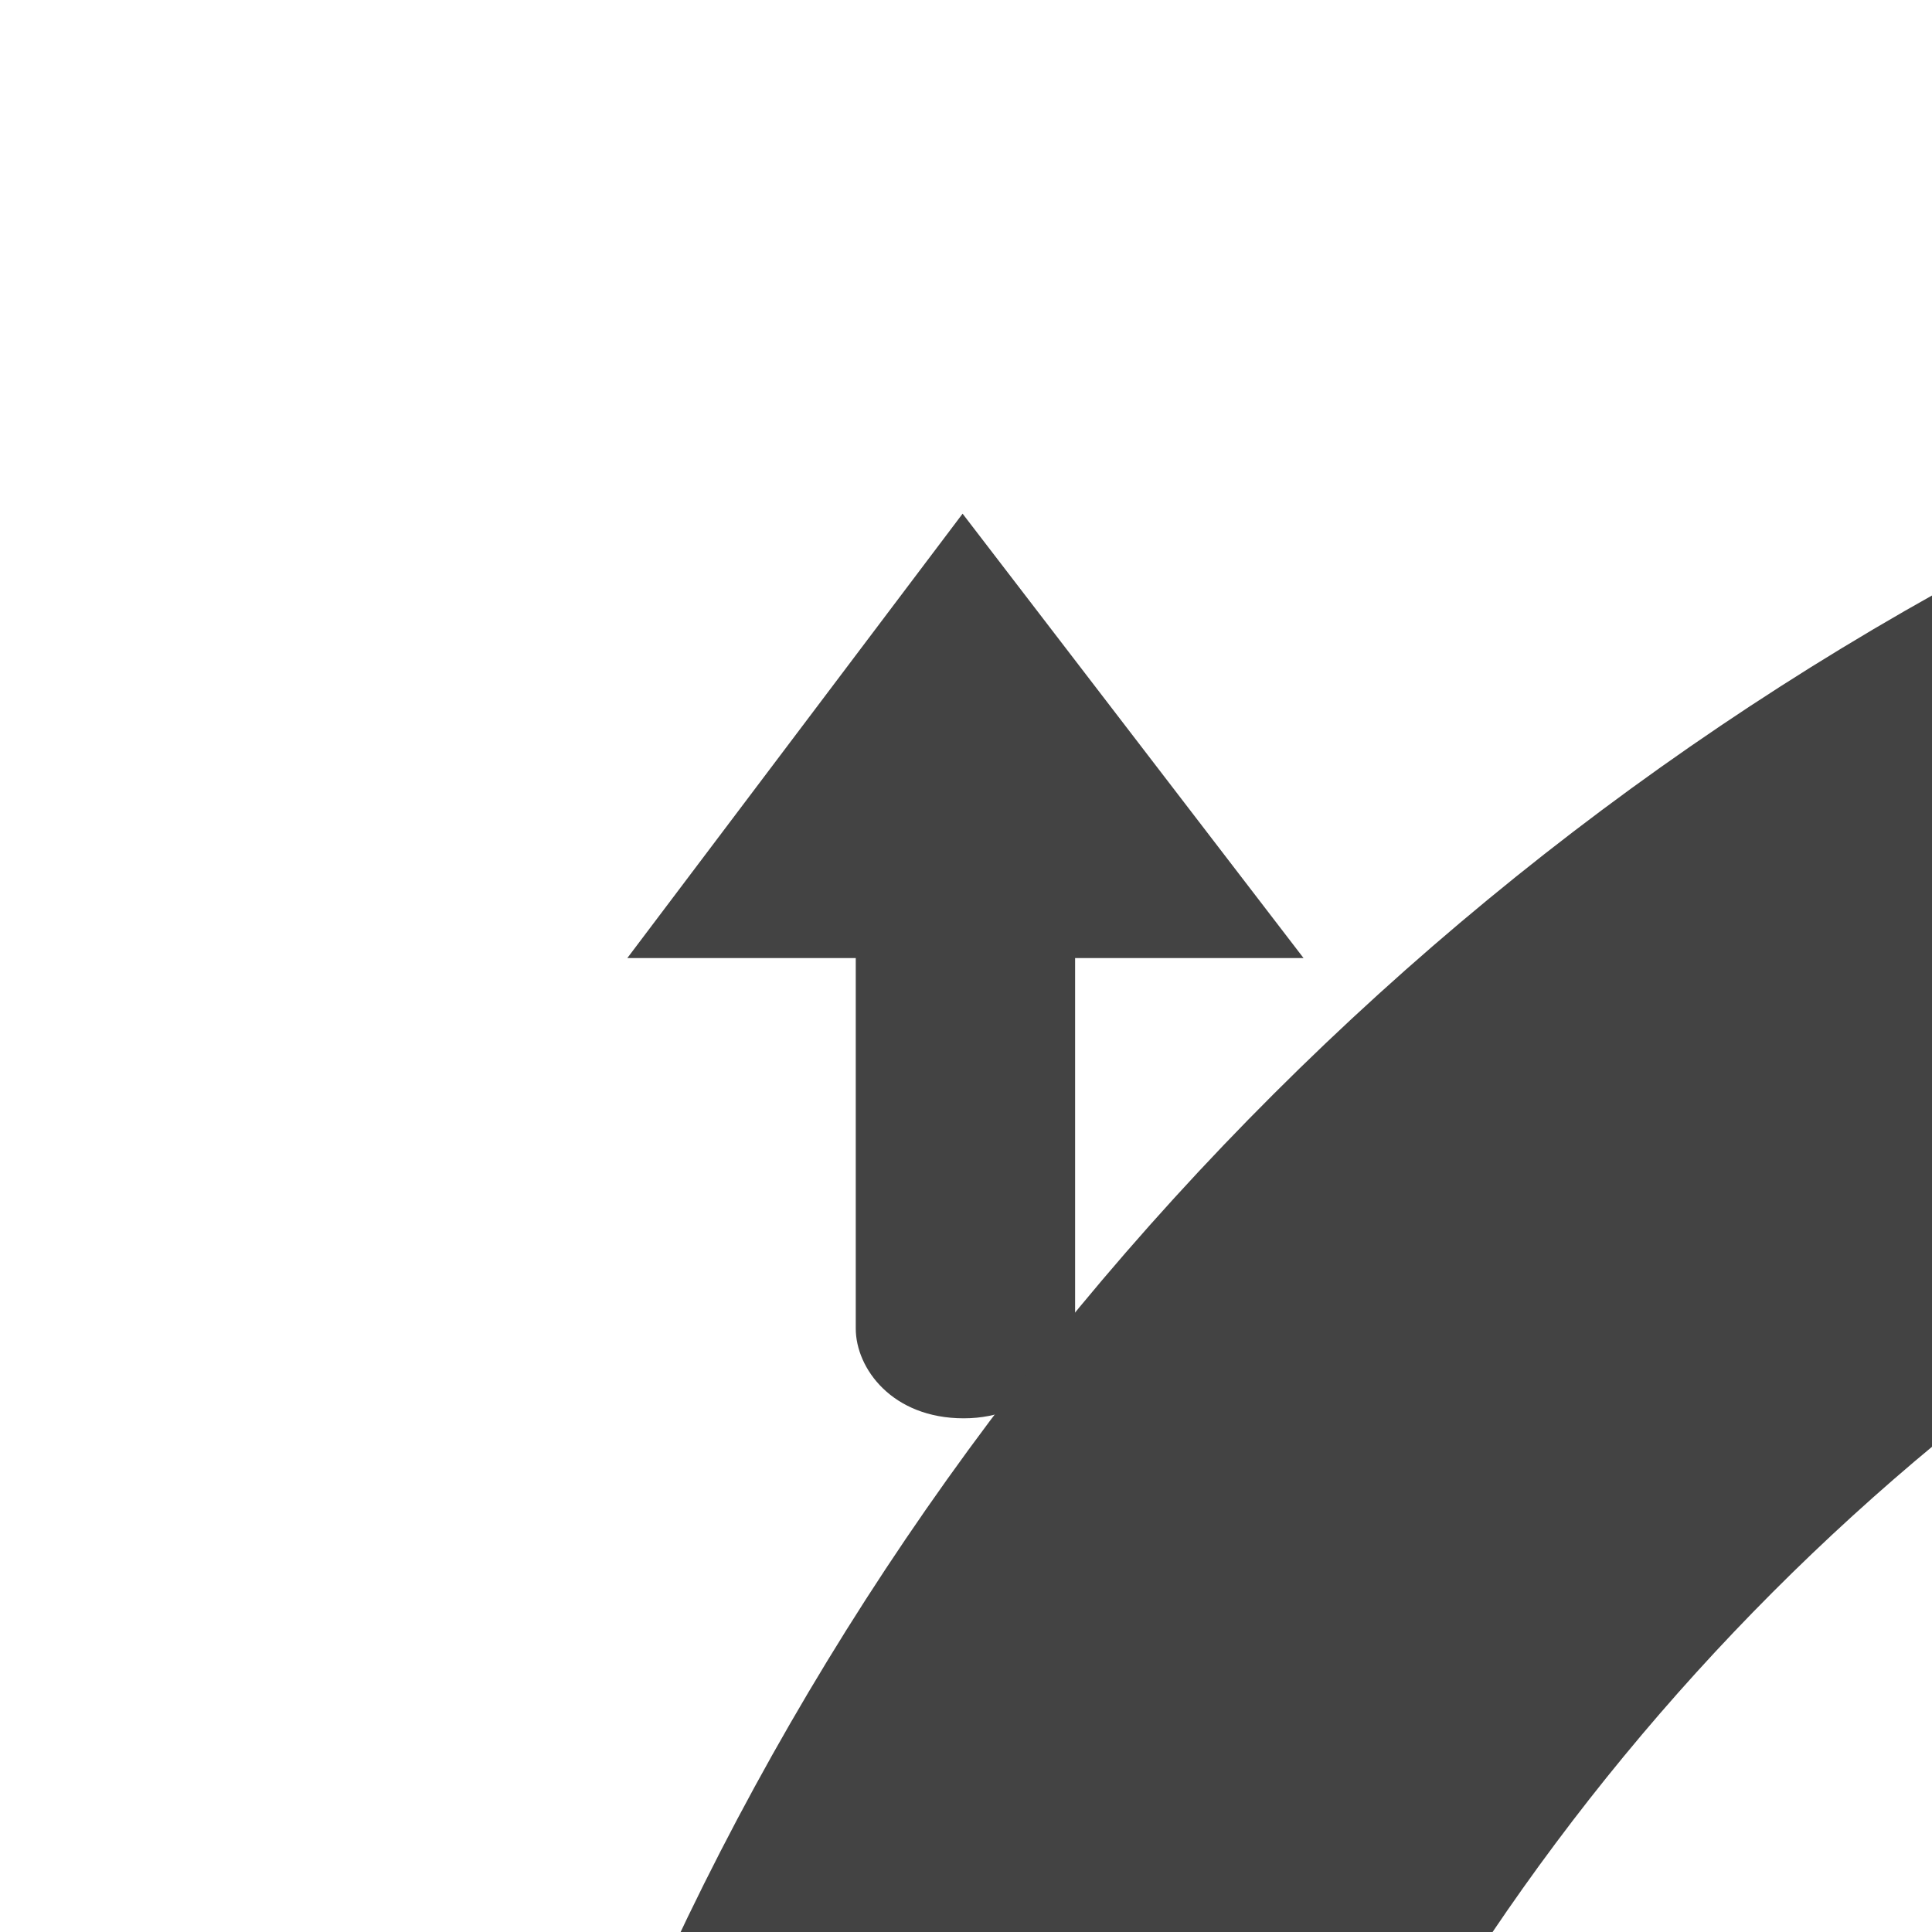
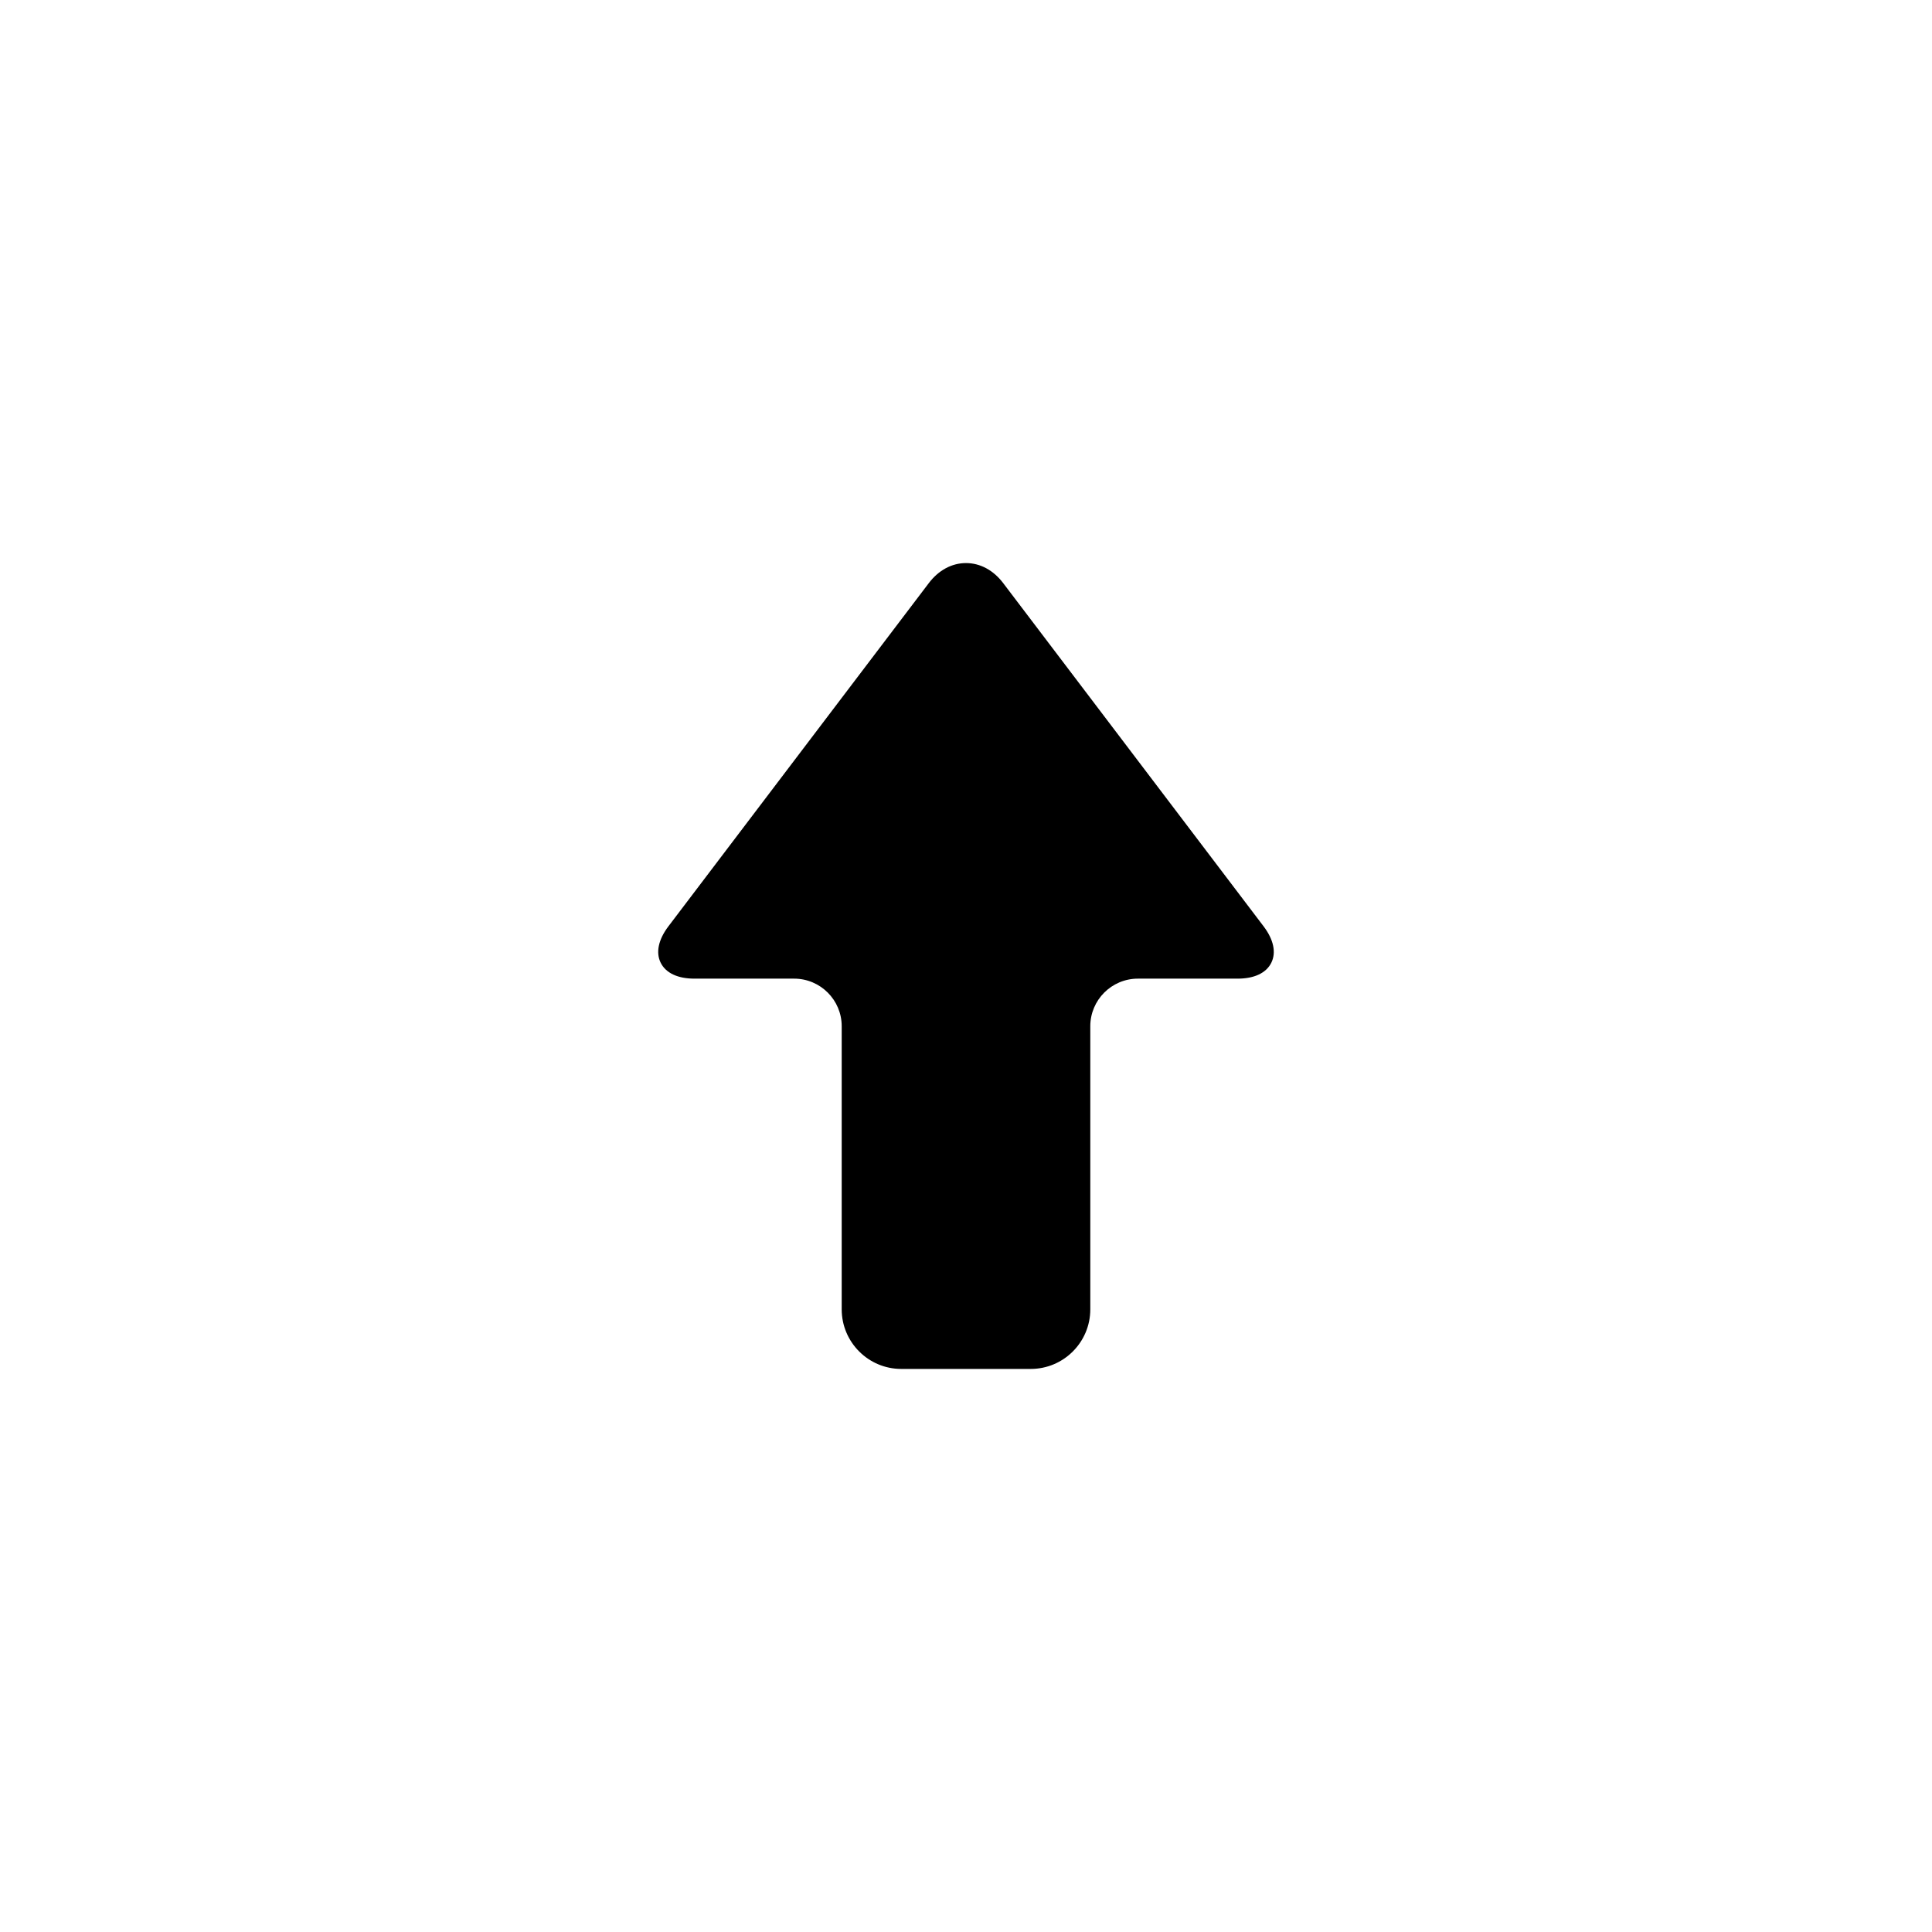
- <svg xmlns="http://www.w3.org/2000/svg" xmlns:xlink="http://www.w3.org/1999/xlink" width="17" height="17" class="si-glyph si-glyph-button-arrow-up" version="1.1">
-   <defs>
-     <symbol class="si-glyph si-glyph-button-arrow-up" height="800px" id="svg_4" version="1.1" viewBox="0 -0.5 17 17" width="800px">
-       <g fill="none" fill-rule="evenodd">
-         <g fill="#434343" transform="translate(1, 0)">
-           <path class="si-glyph-fill" d="m7.98,0.06c4.39,0 7.96,3.56 7.96,7.94c0,4.38 -3.57,7.94 -7.96,7.94c-4.39,0 -7.95,-3.56 -7.95,-7.94c0,-4.38 3.57,-7.94 7.95,-7.94l0,0zm-0.01,14.02c3.35,0 6.07,-2.73 6.07,-6.08c0,-3.35 -2.72,-6.08 -6.07,-6.08c-3.35,0 -6.07,2.73 -6.07,6.08c0,3.35 2.72,6.08 6.07,6.08l0,0z" />
-           <path class="si-glyph-fill" d="m10.97,7.91l-3,-3.91l-2.95,3.91l2.01,0l0,3.26c0,0.35 0.32,0.79 0.95,0.79c0.63,0 0.98,-0.48 0.98,-0.83l0,-3.22l2.01,0l0,0z" />
-         </g>
-       </g>
-     </symbol>
-   </defs>
+ <svg xmlns="http://www.w3.org/2000/svg" width="512" height="512" version="1.1" xml:space="preserve">
  <g class="layer">
-     <g fill="none" fill-rule="evenodd" id="svg_1">
-       <g fill="#434343" id="svg_2" transform="translate(1 0)">
-         <path class="si-glyph-fill" d="m10.47,8.43l-3,-3.91l-2.95,3.91l2.01,0l0,3.26c0,0.35 0.32,0.79 0.95,0.79c0.63,0 0.98,-0.48 0.98,-0.83l0,-3.22l2.01,0l0,0z" id="svg_3" />
+     <g id="SVGRepo_bgCarrier" stroke-width="0" />
+     <g id="SVGRepo_tracerCarrier" stroke="#CCCCCC" stroke-linecap="round" stroke-linejoin="round" stroke-width="12.29" />
+     <g id="SVGRepo_iconCarrier">
+       <style type="text/css">.st0{fill:#000000;}</style>
+       <g id="svg_1">
+         <path class="st0" d="m184.03,259.35l26.42,0c6.95,0 12.61,5.65 12.61,12.61l0,75.03c0,8.71 7.08,15.79 15.78,15.79l34.32,0c8.7,0 15.78,-7.08 15.78,-15.79l0,-75.03c0,-6.96 5.66,-12.61 12.62,-12.61l26.42,0c4.41,0 7.58,-1.49 8.93,-4.21c1.34,-2.71 0.62,-6.14 -2.05,-9.66l-69.01,-90.96c-2.59,-3.41 -6.09,-5.3 -9.85,-5.3c-3.76,0 -7.26,1.89 -9.85,5.3l-69.01,90.96c-2.67,3.52 -3.39,6.95 -2.05,9.66c1.35,2.72 4.52,4.21 8.94,4.21z" id="svg_2" />
      </g>
    </g>
-     <use id="svg_5" transform="matrix(3.33333 0 0 3.33333 0 0)" x="0" xlink:href="#svg_4" y="0" />
  </g>
</svg>
